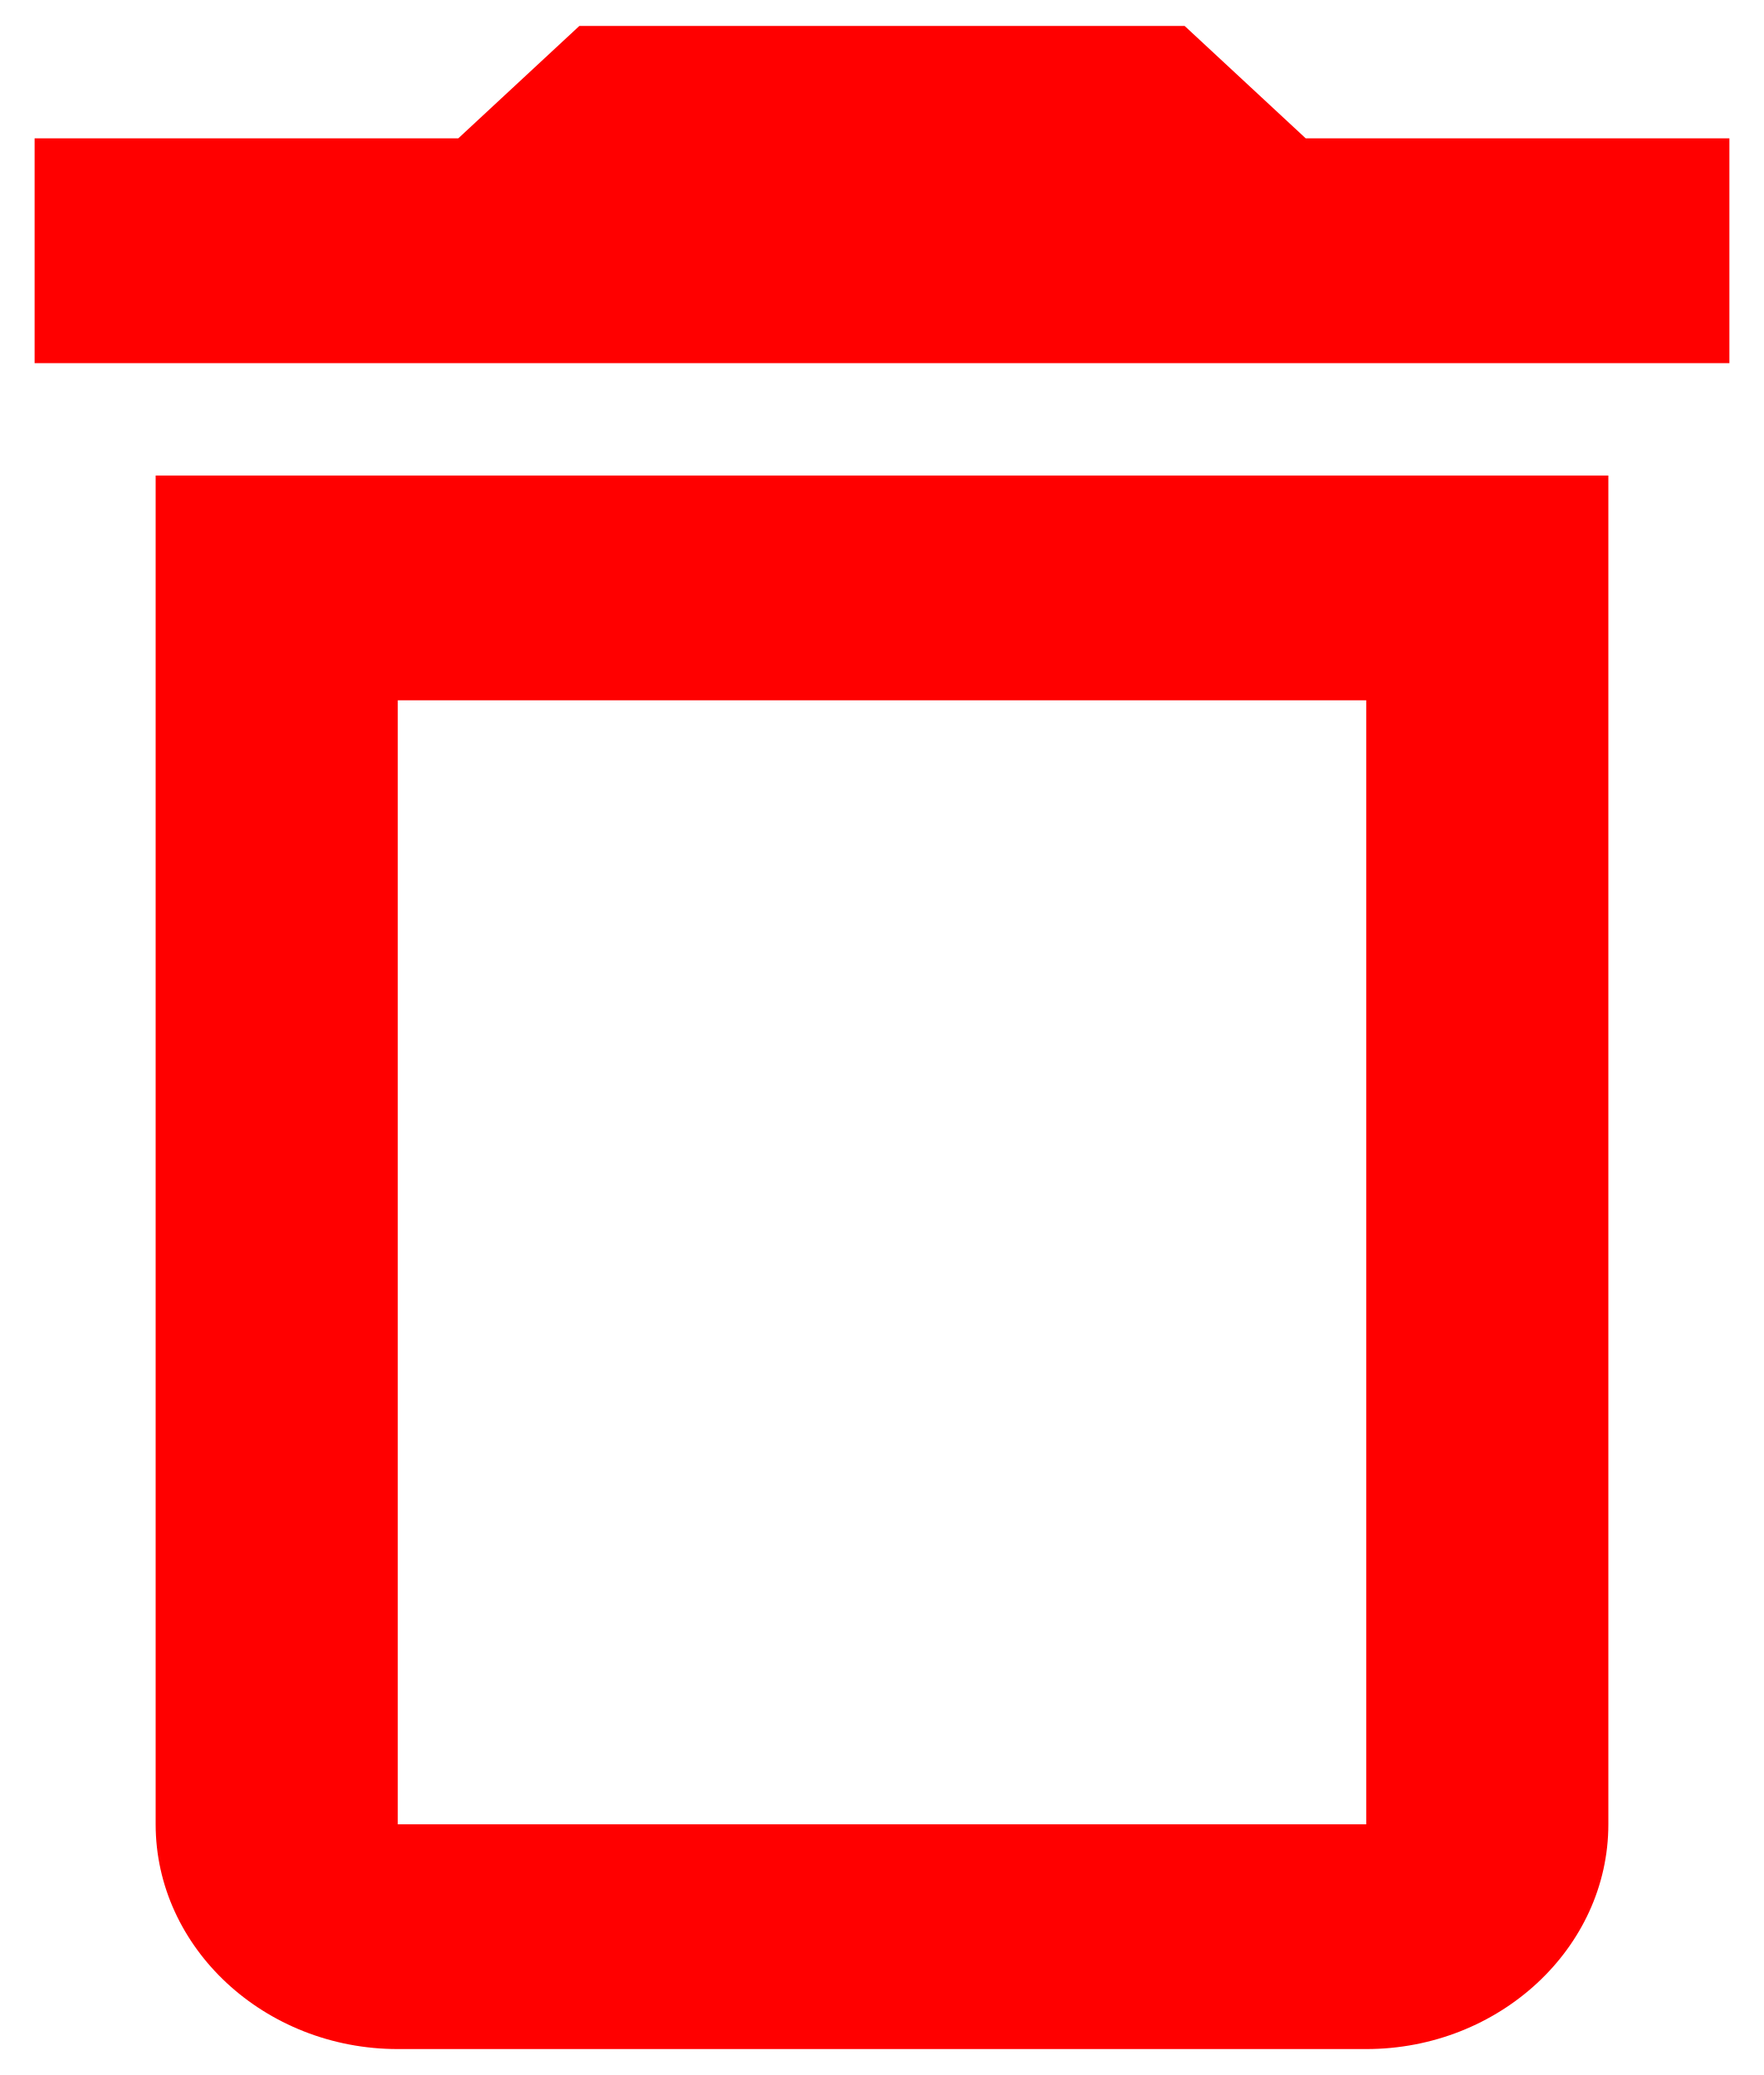
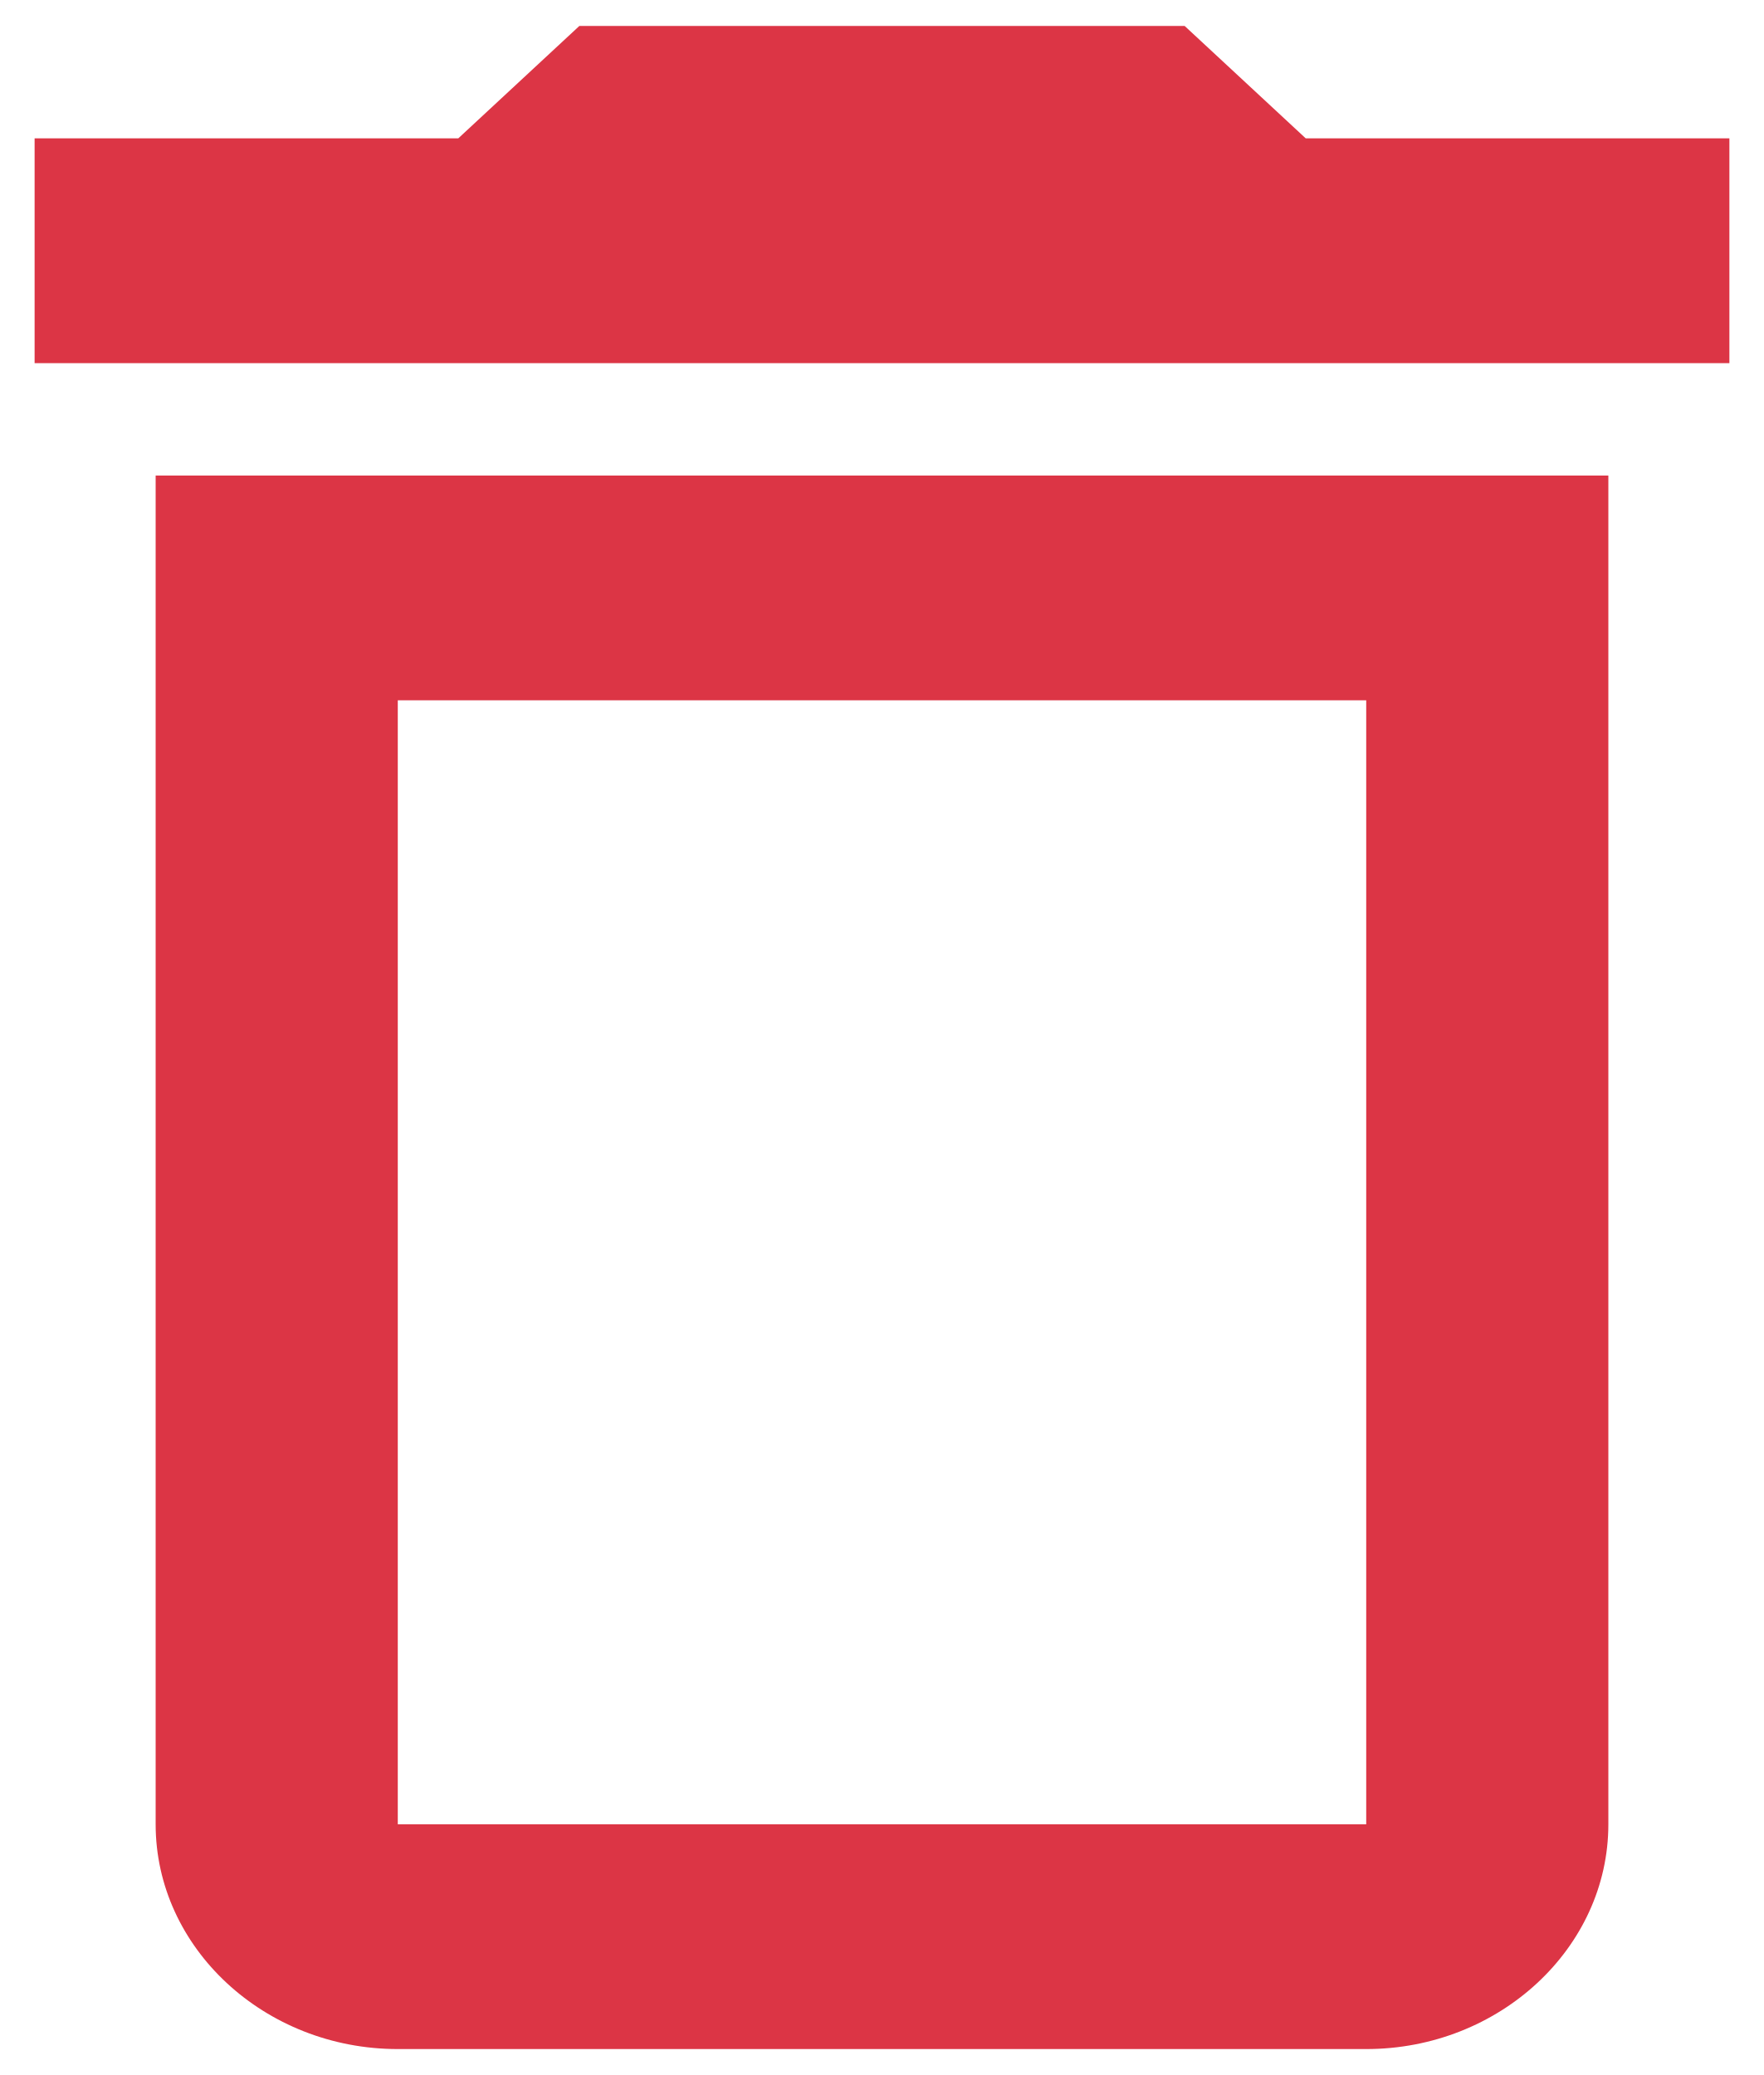
<svg xmlns="http://www.w3.org/2000/svg" width="34" height="40" viewBox="0 0 34 40" fill="none">
-   <path d="M26.333 13.5V35.167H7.667V13.5H26.333ZM22.833 0.5H11.167L8.833 2.667H0.667V7H33.333V2.667H25.167L22.833 0.5ZM31 9.167H3V35.167C3 37.55 5.1 39.5 7.667 39.5H26.333C28.9 39.5 31 37.55 31 35.167V9.167Z" fill="#FF0000" />
+   <path d="M26.333 13.5V35.167H7.667V13.5H26.333ZM22.833 0.5H11.167L8.833 2.667H0.667V7H33.333V2.667H25.167L22.833 0.5ZM31 9.167H3V35.167C3 37.55 5.1 39.5 7.667 39.5H26.333C28.9 39.5 31 37.55 31 35.167V9.167Z" fill="#dc3545" />
</svg>
